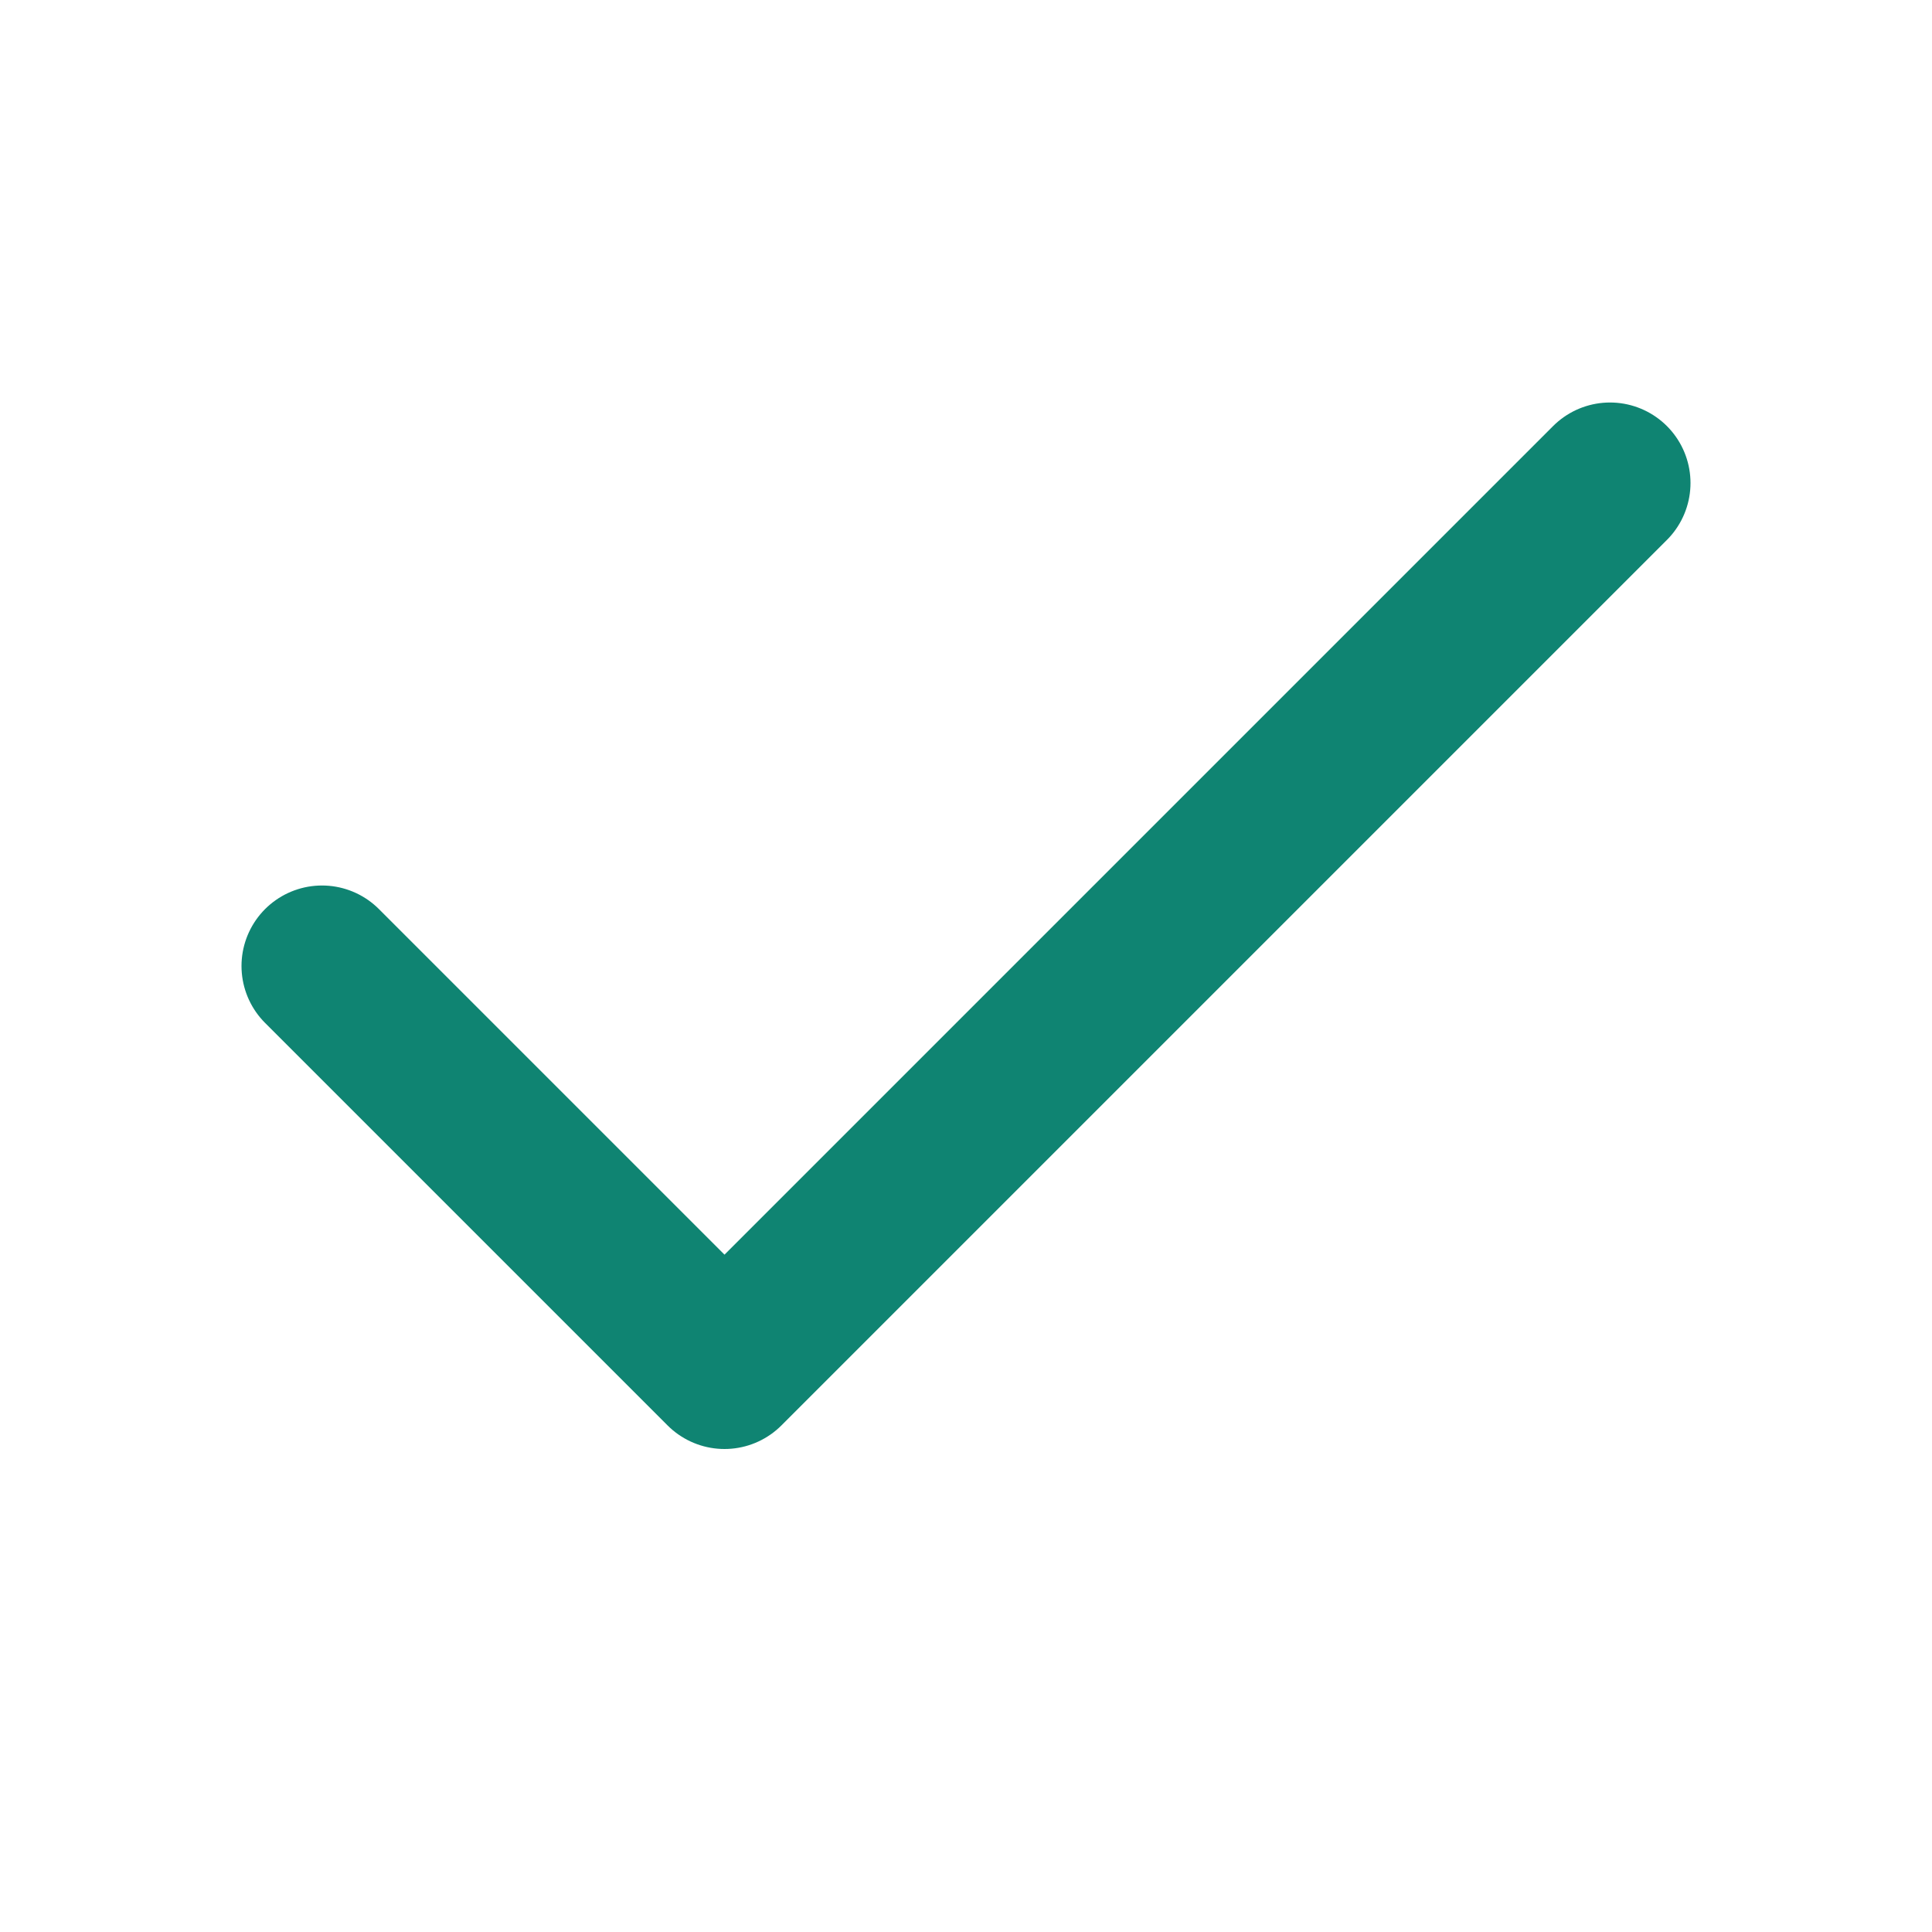
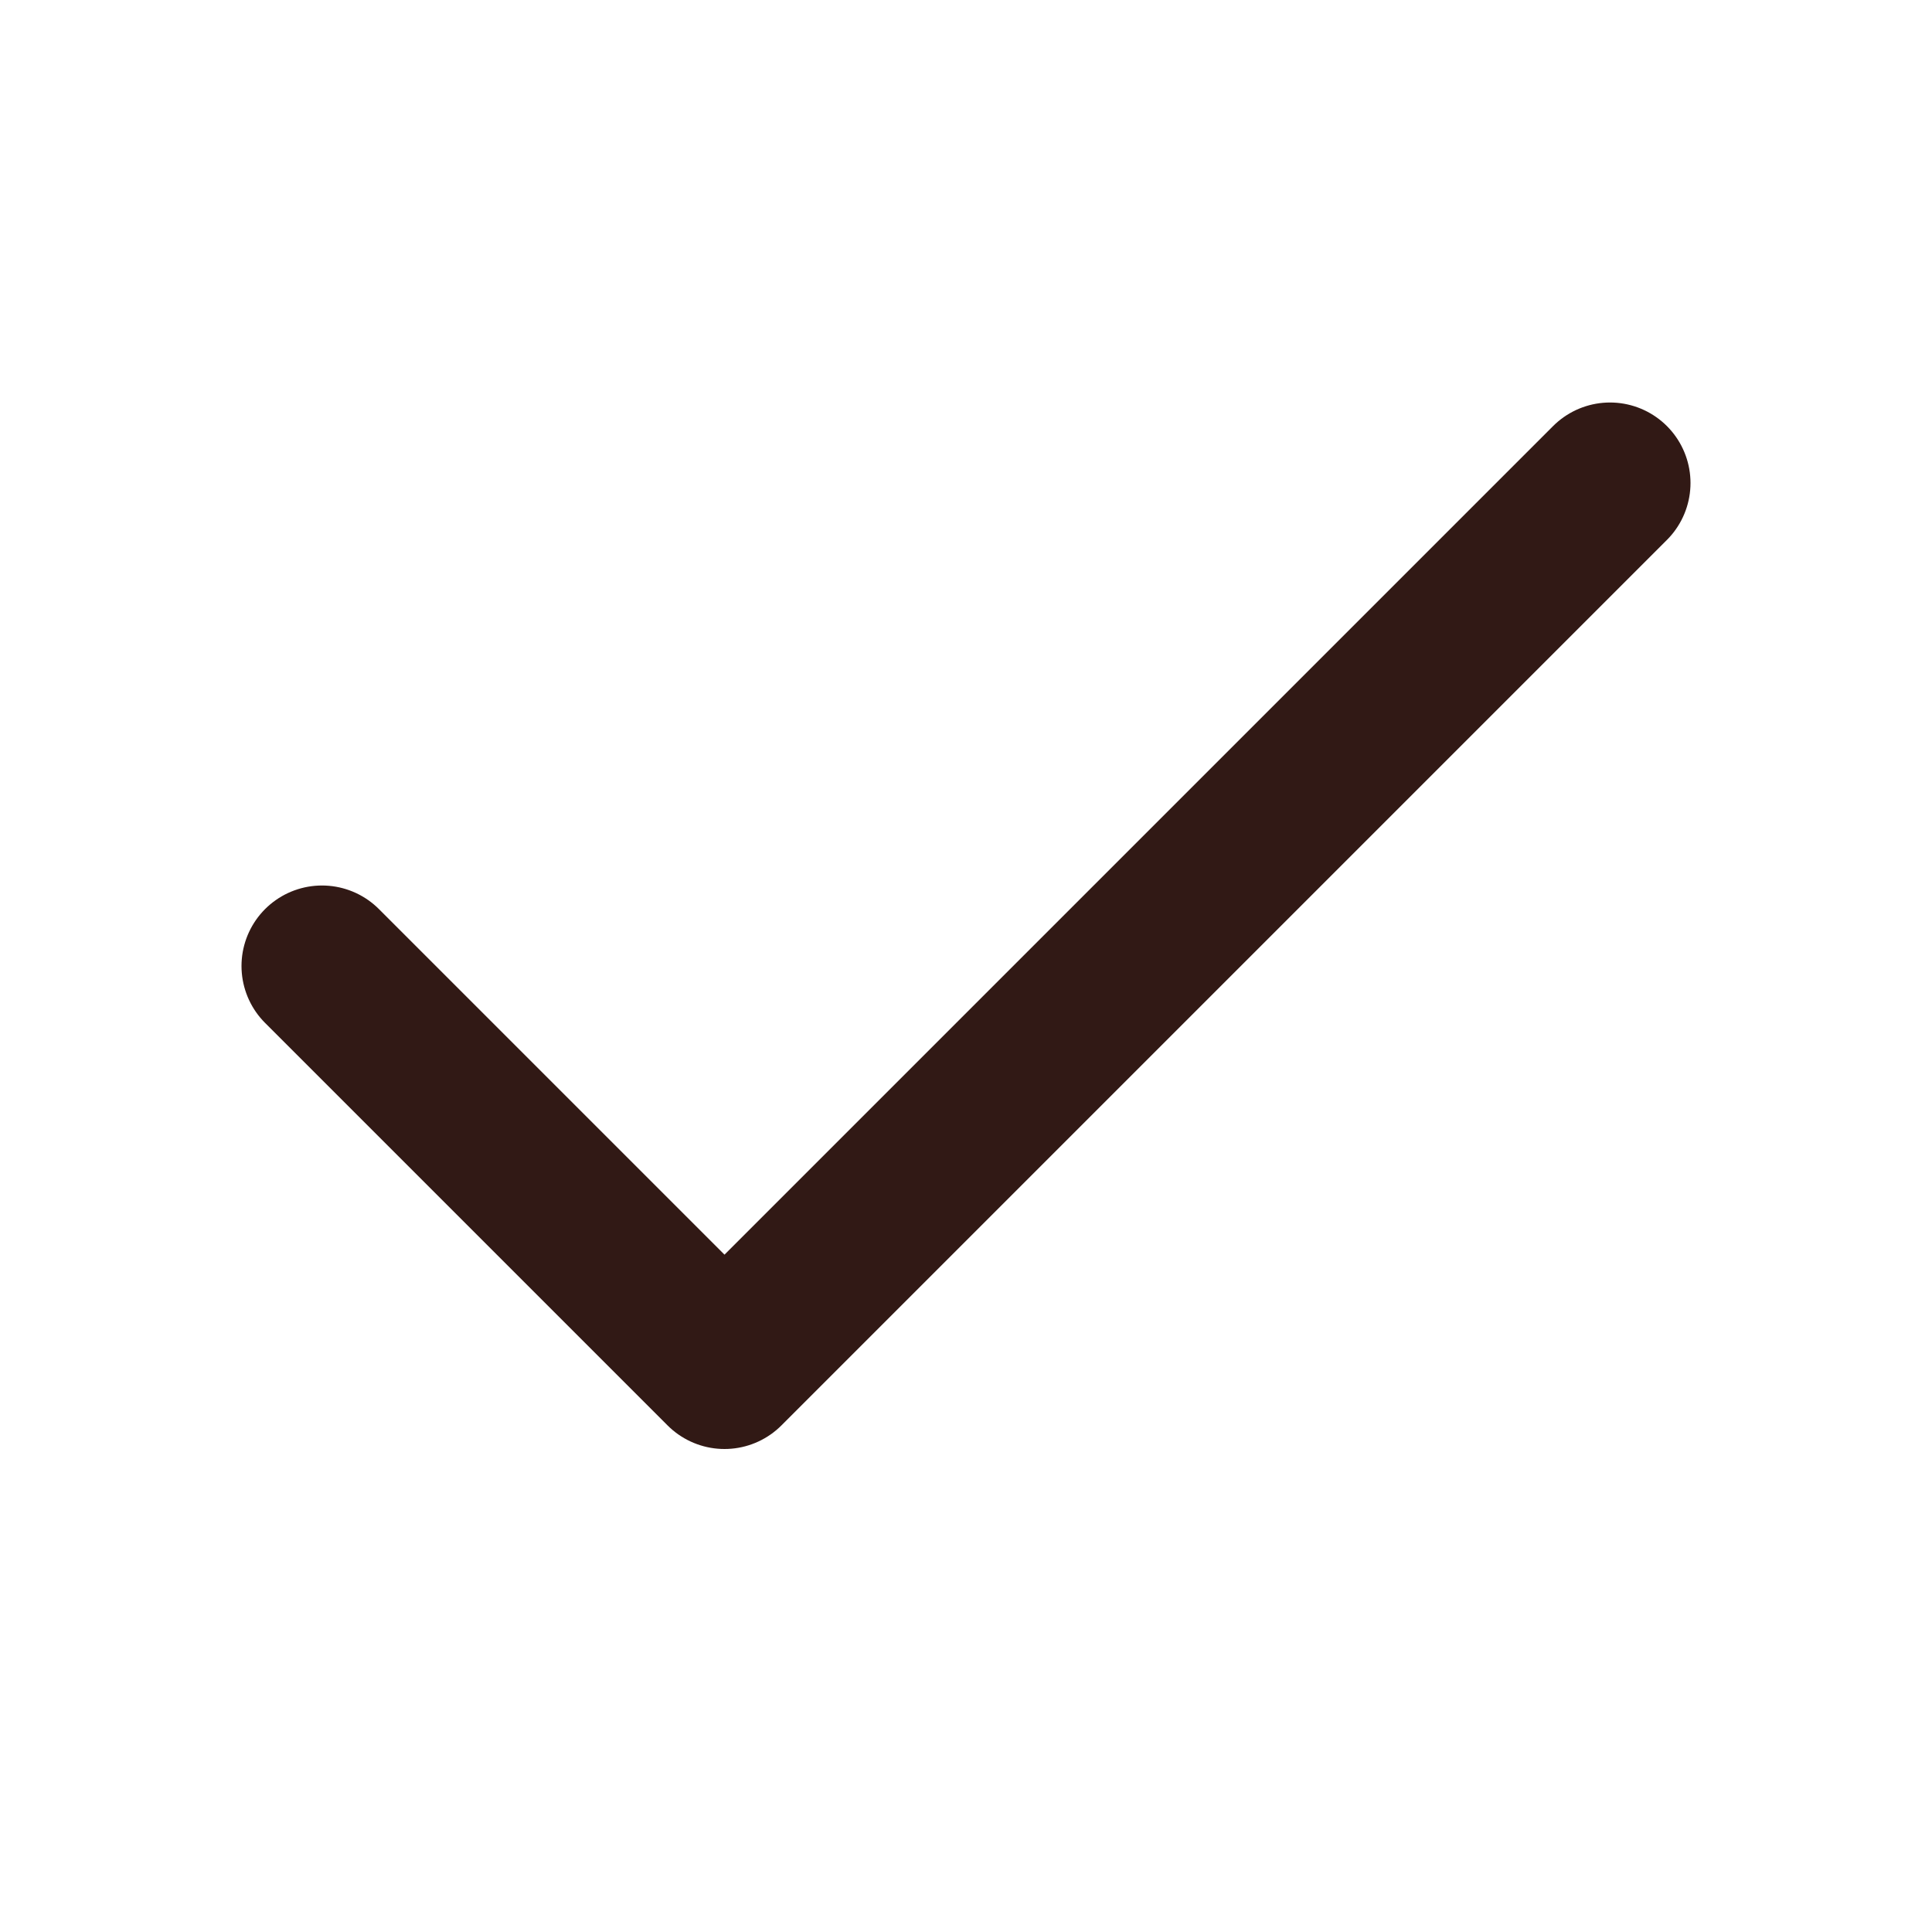
<svg xmlns="http://www.w3.org/2000/svg" width="24" height="24" viewBox="0 0 24 24" fill="none">
-   <path d="M20 6L9 17L4 12" stroke="#0F8472" stroke-width="2" stroke-linecap="round" stroke-linejoin="round" />
+   <path d="M20 6L9 17L4 12" stroke="#311915" stroke-width="2" stroke-linecap="round" stroke-linejoin="round" />
</svg>
